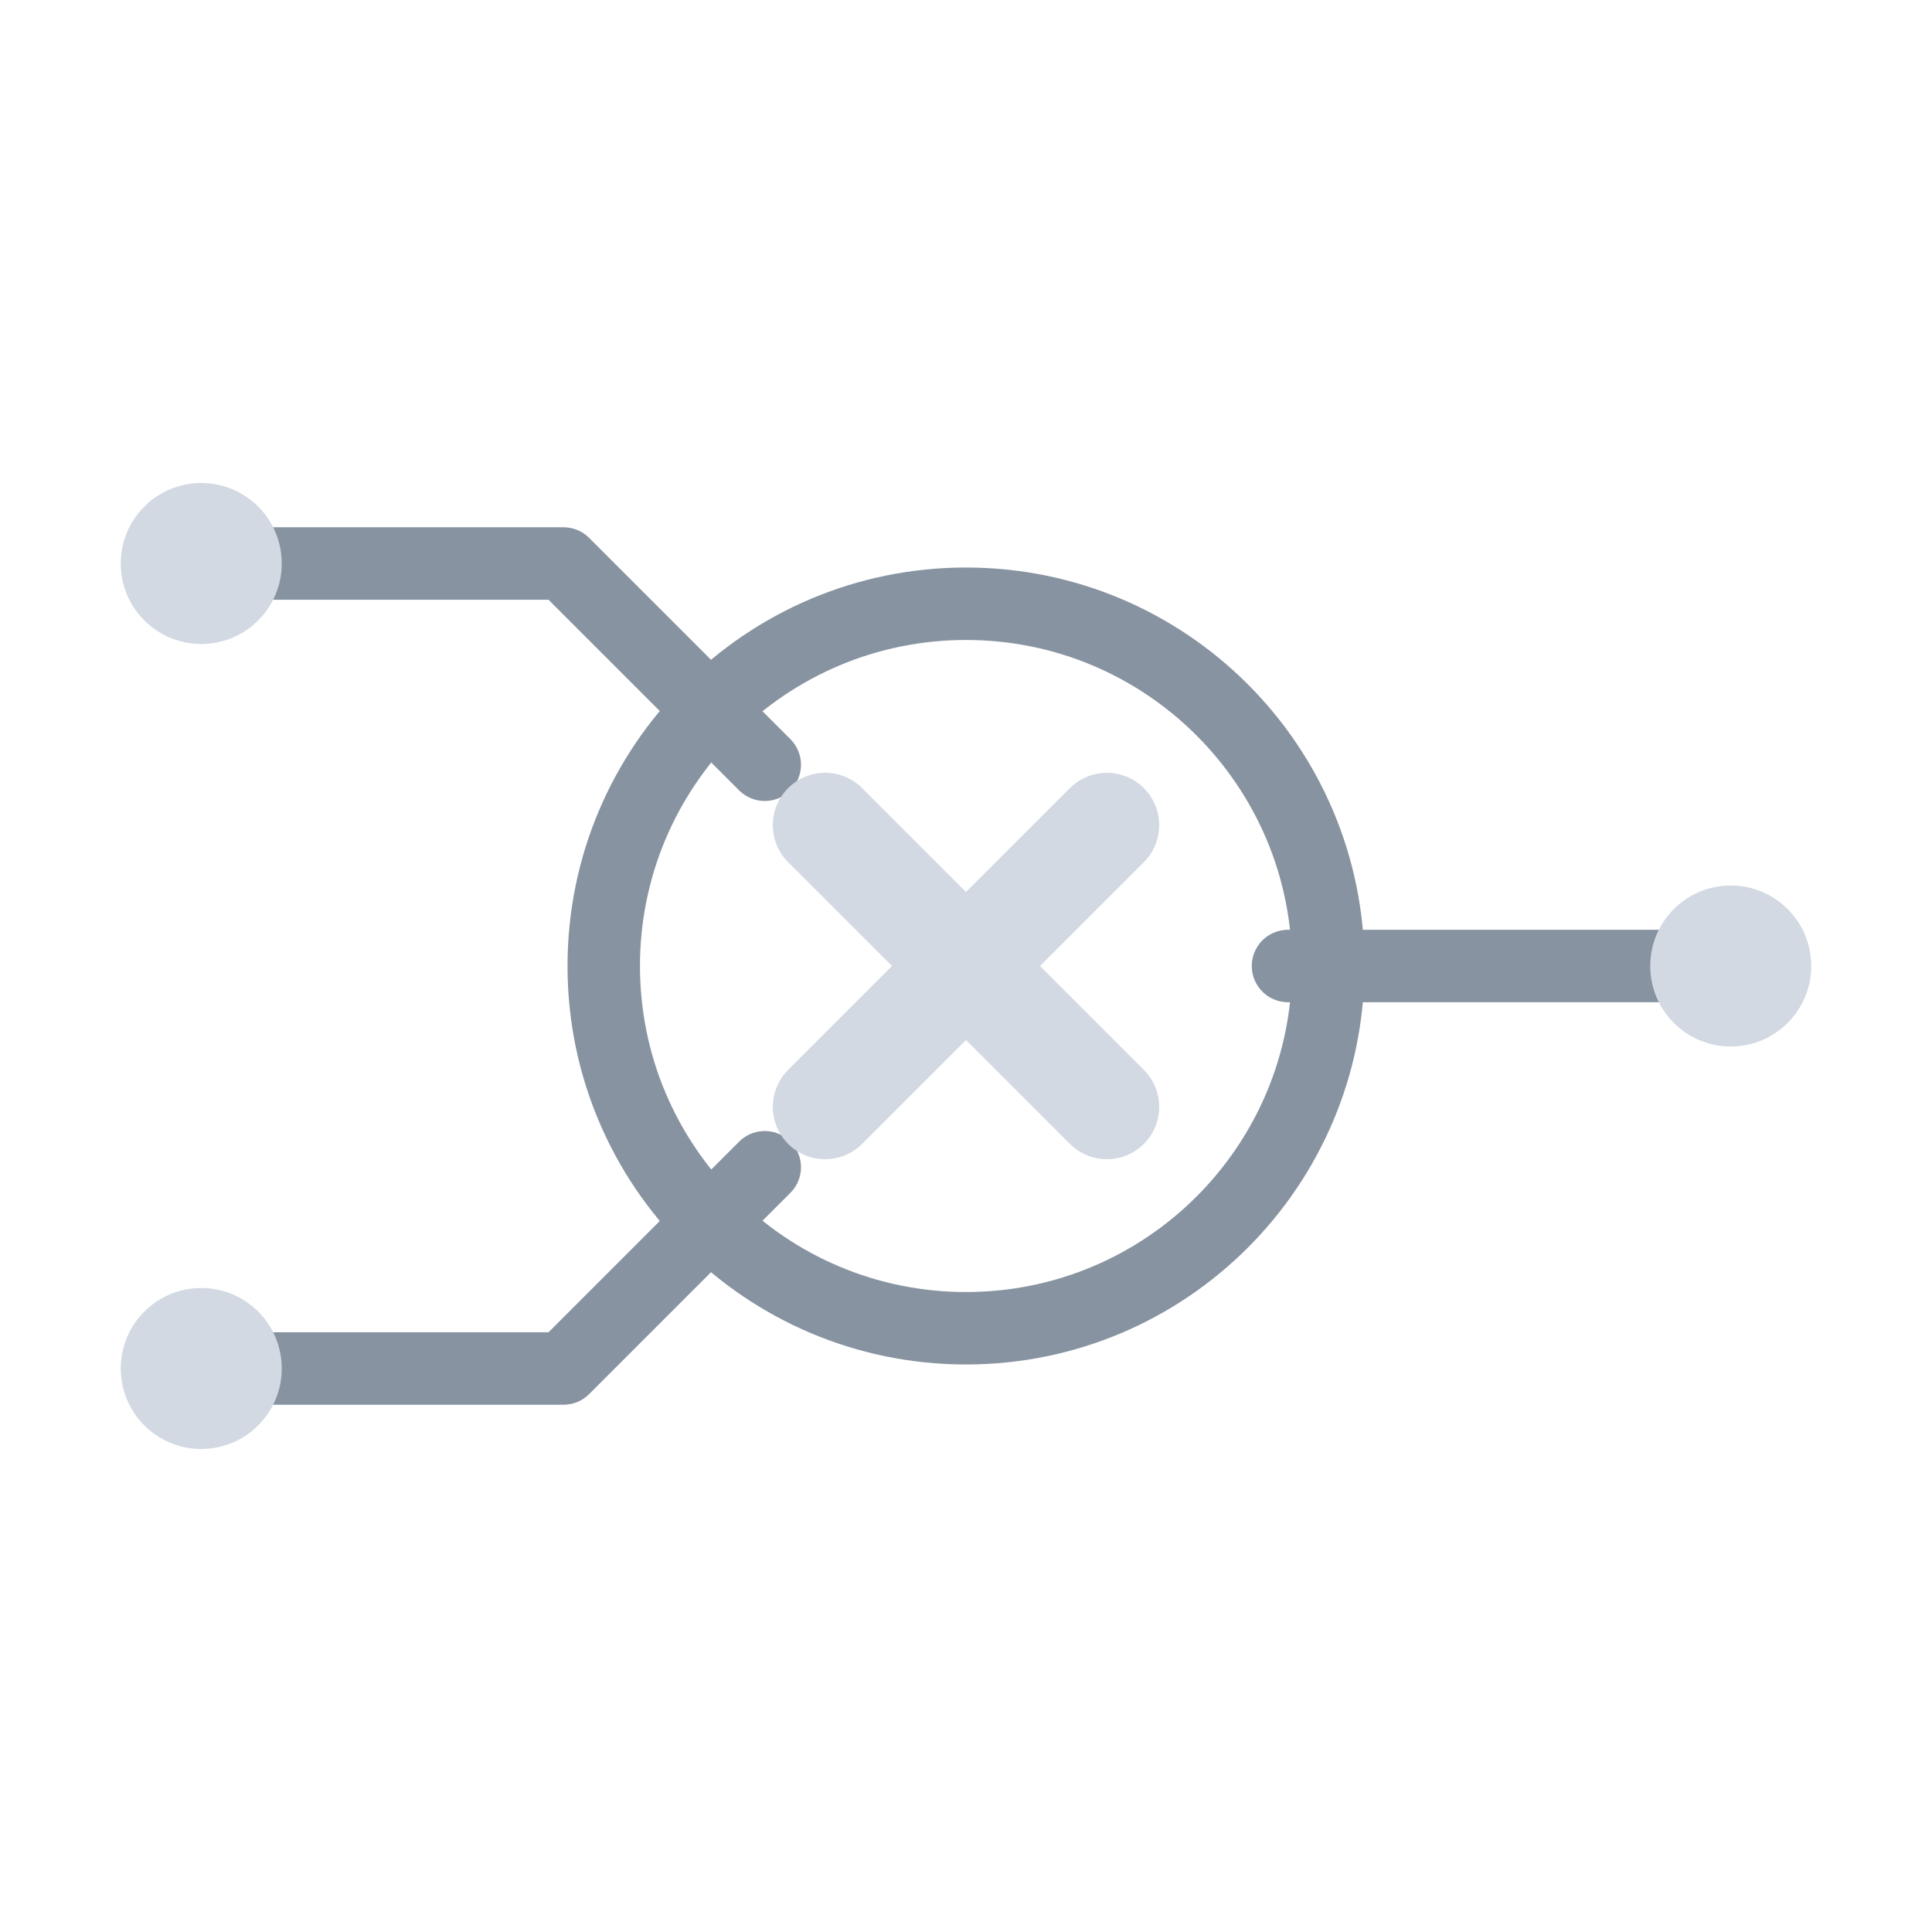
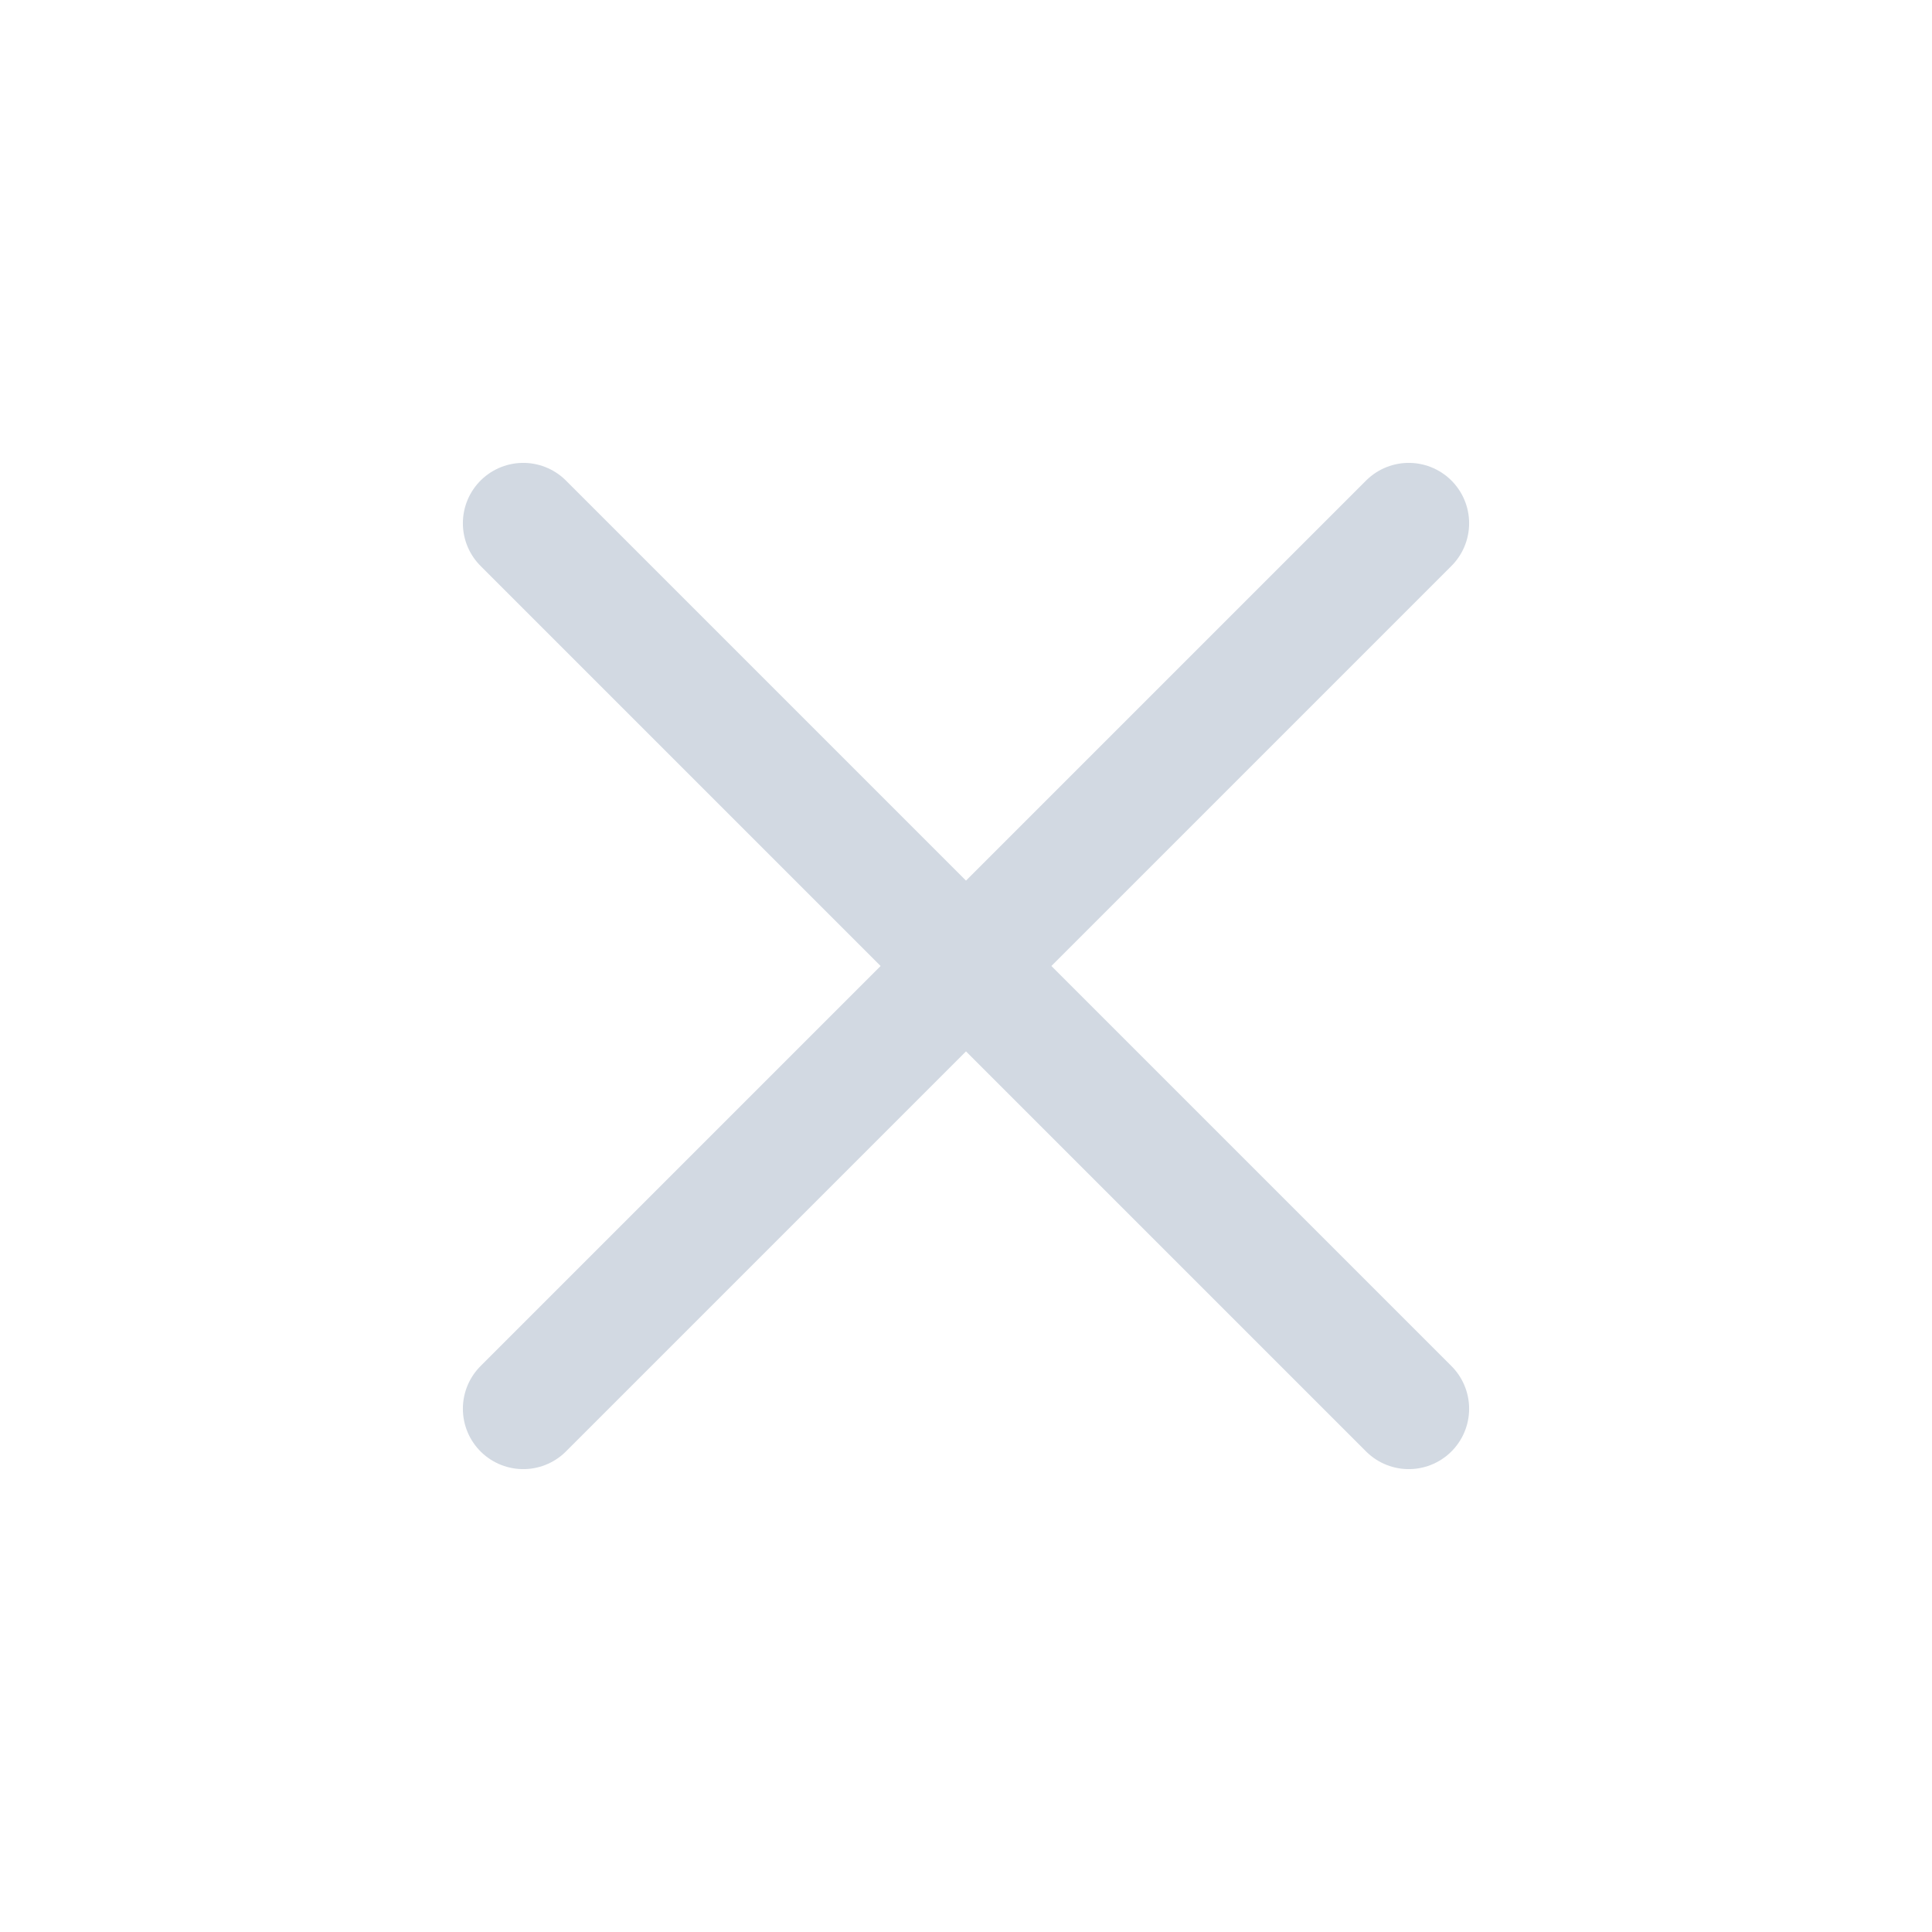
<svg xmlns="http://www.w3.org/2000/svg" viewBox="0 0 48 48">
  <g fill="none" stroke-linecap="round" stroke-linejoin="round">
-     <path d="M5 14h9l5 5M5 34h9l5-5M32 24h11" stroke="#8793a1" stroke-width="1.8" />
-     <circle cx="24" cy="24" r="9" stroke="#8793a1" stroke-width="1.8" />
-     <path d="m20.5 20.5 7 7m0-7-7 7" stroke="#d2d9e2" stroke-width="2.6" />
-     <circle cx="5" cy="14" r="2" fill="#d2d9e2" />
-     <circle cx="5" cy="34" r="2" fill="#d2d9e2" />
-     <circle cx="43" cy="24" r="2" fill="#d2d9e2" />
+     <path d="m13 13 22 22m0-22L13 35" stroke="#d2d9e2" stroke-width="3" />
  </g>
</svg>
